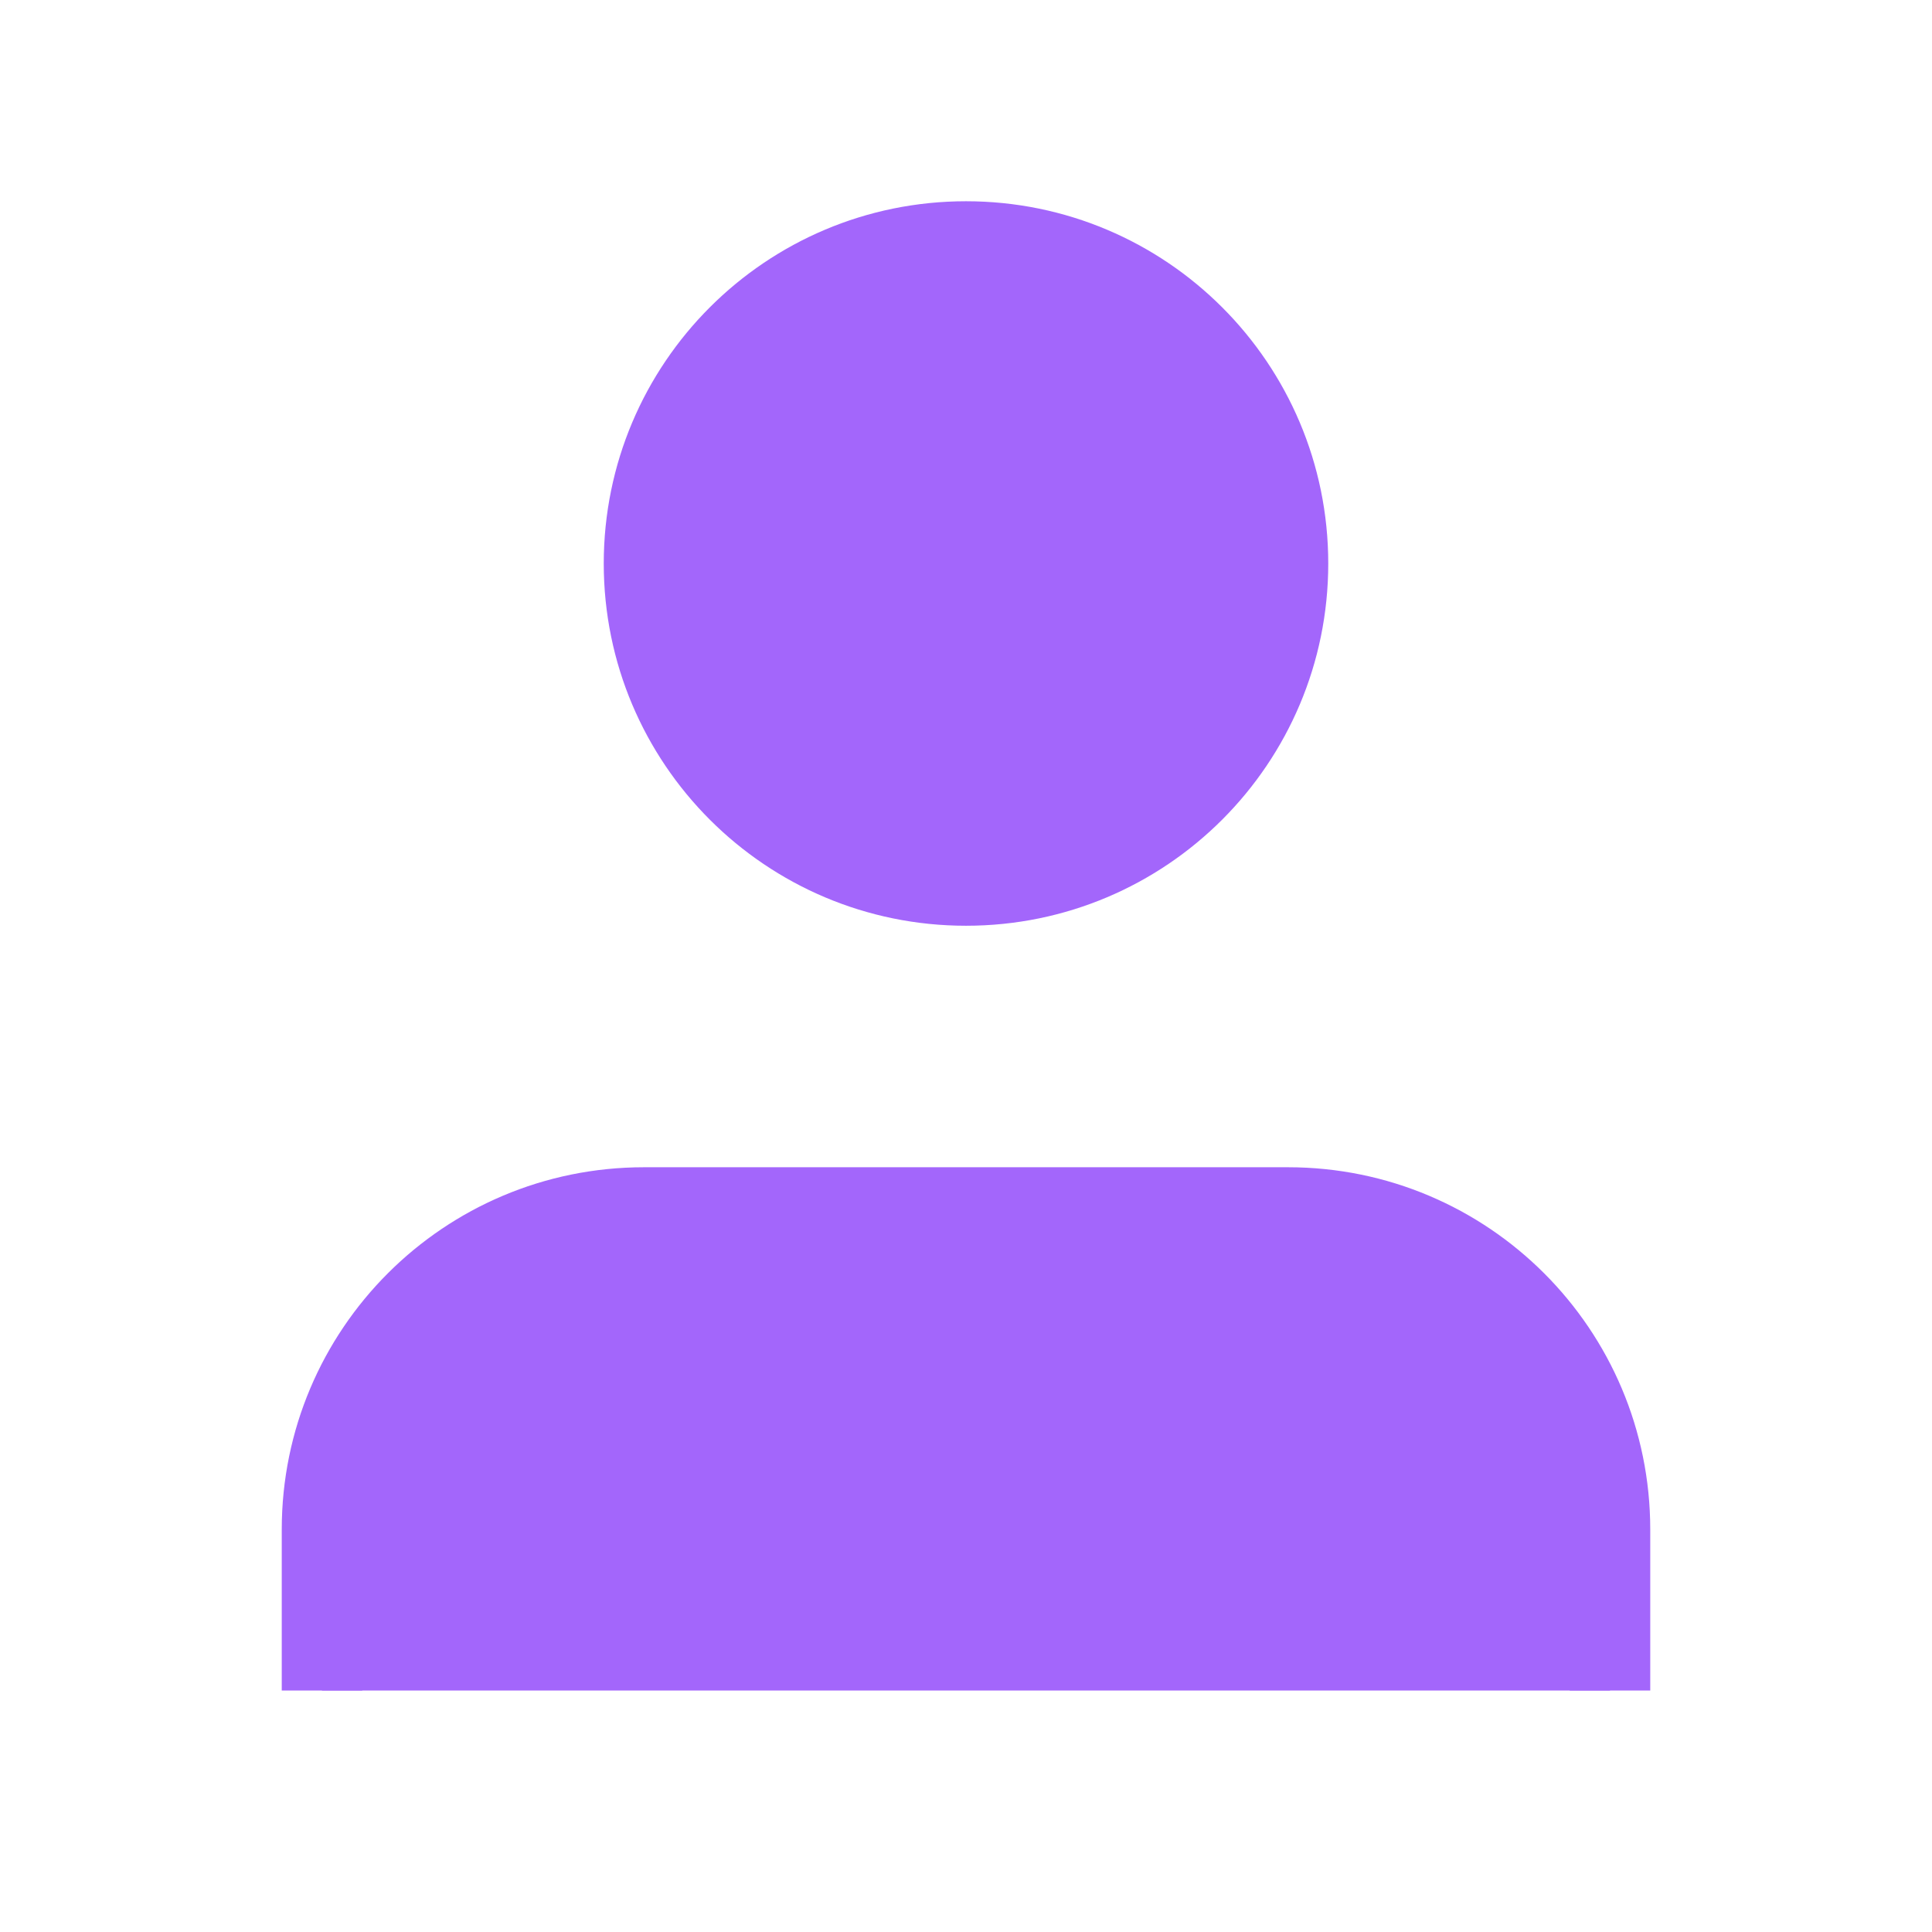
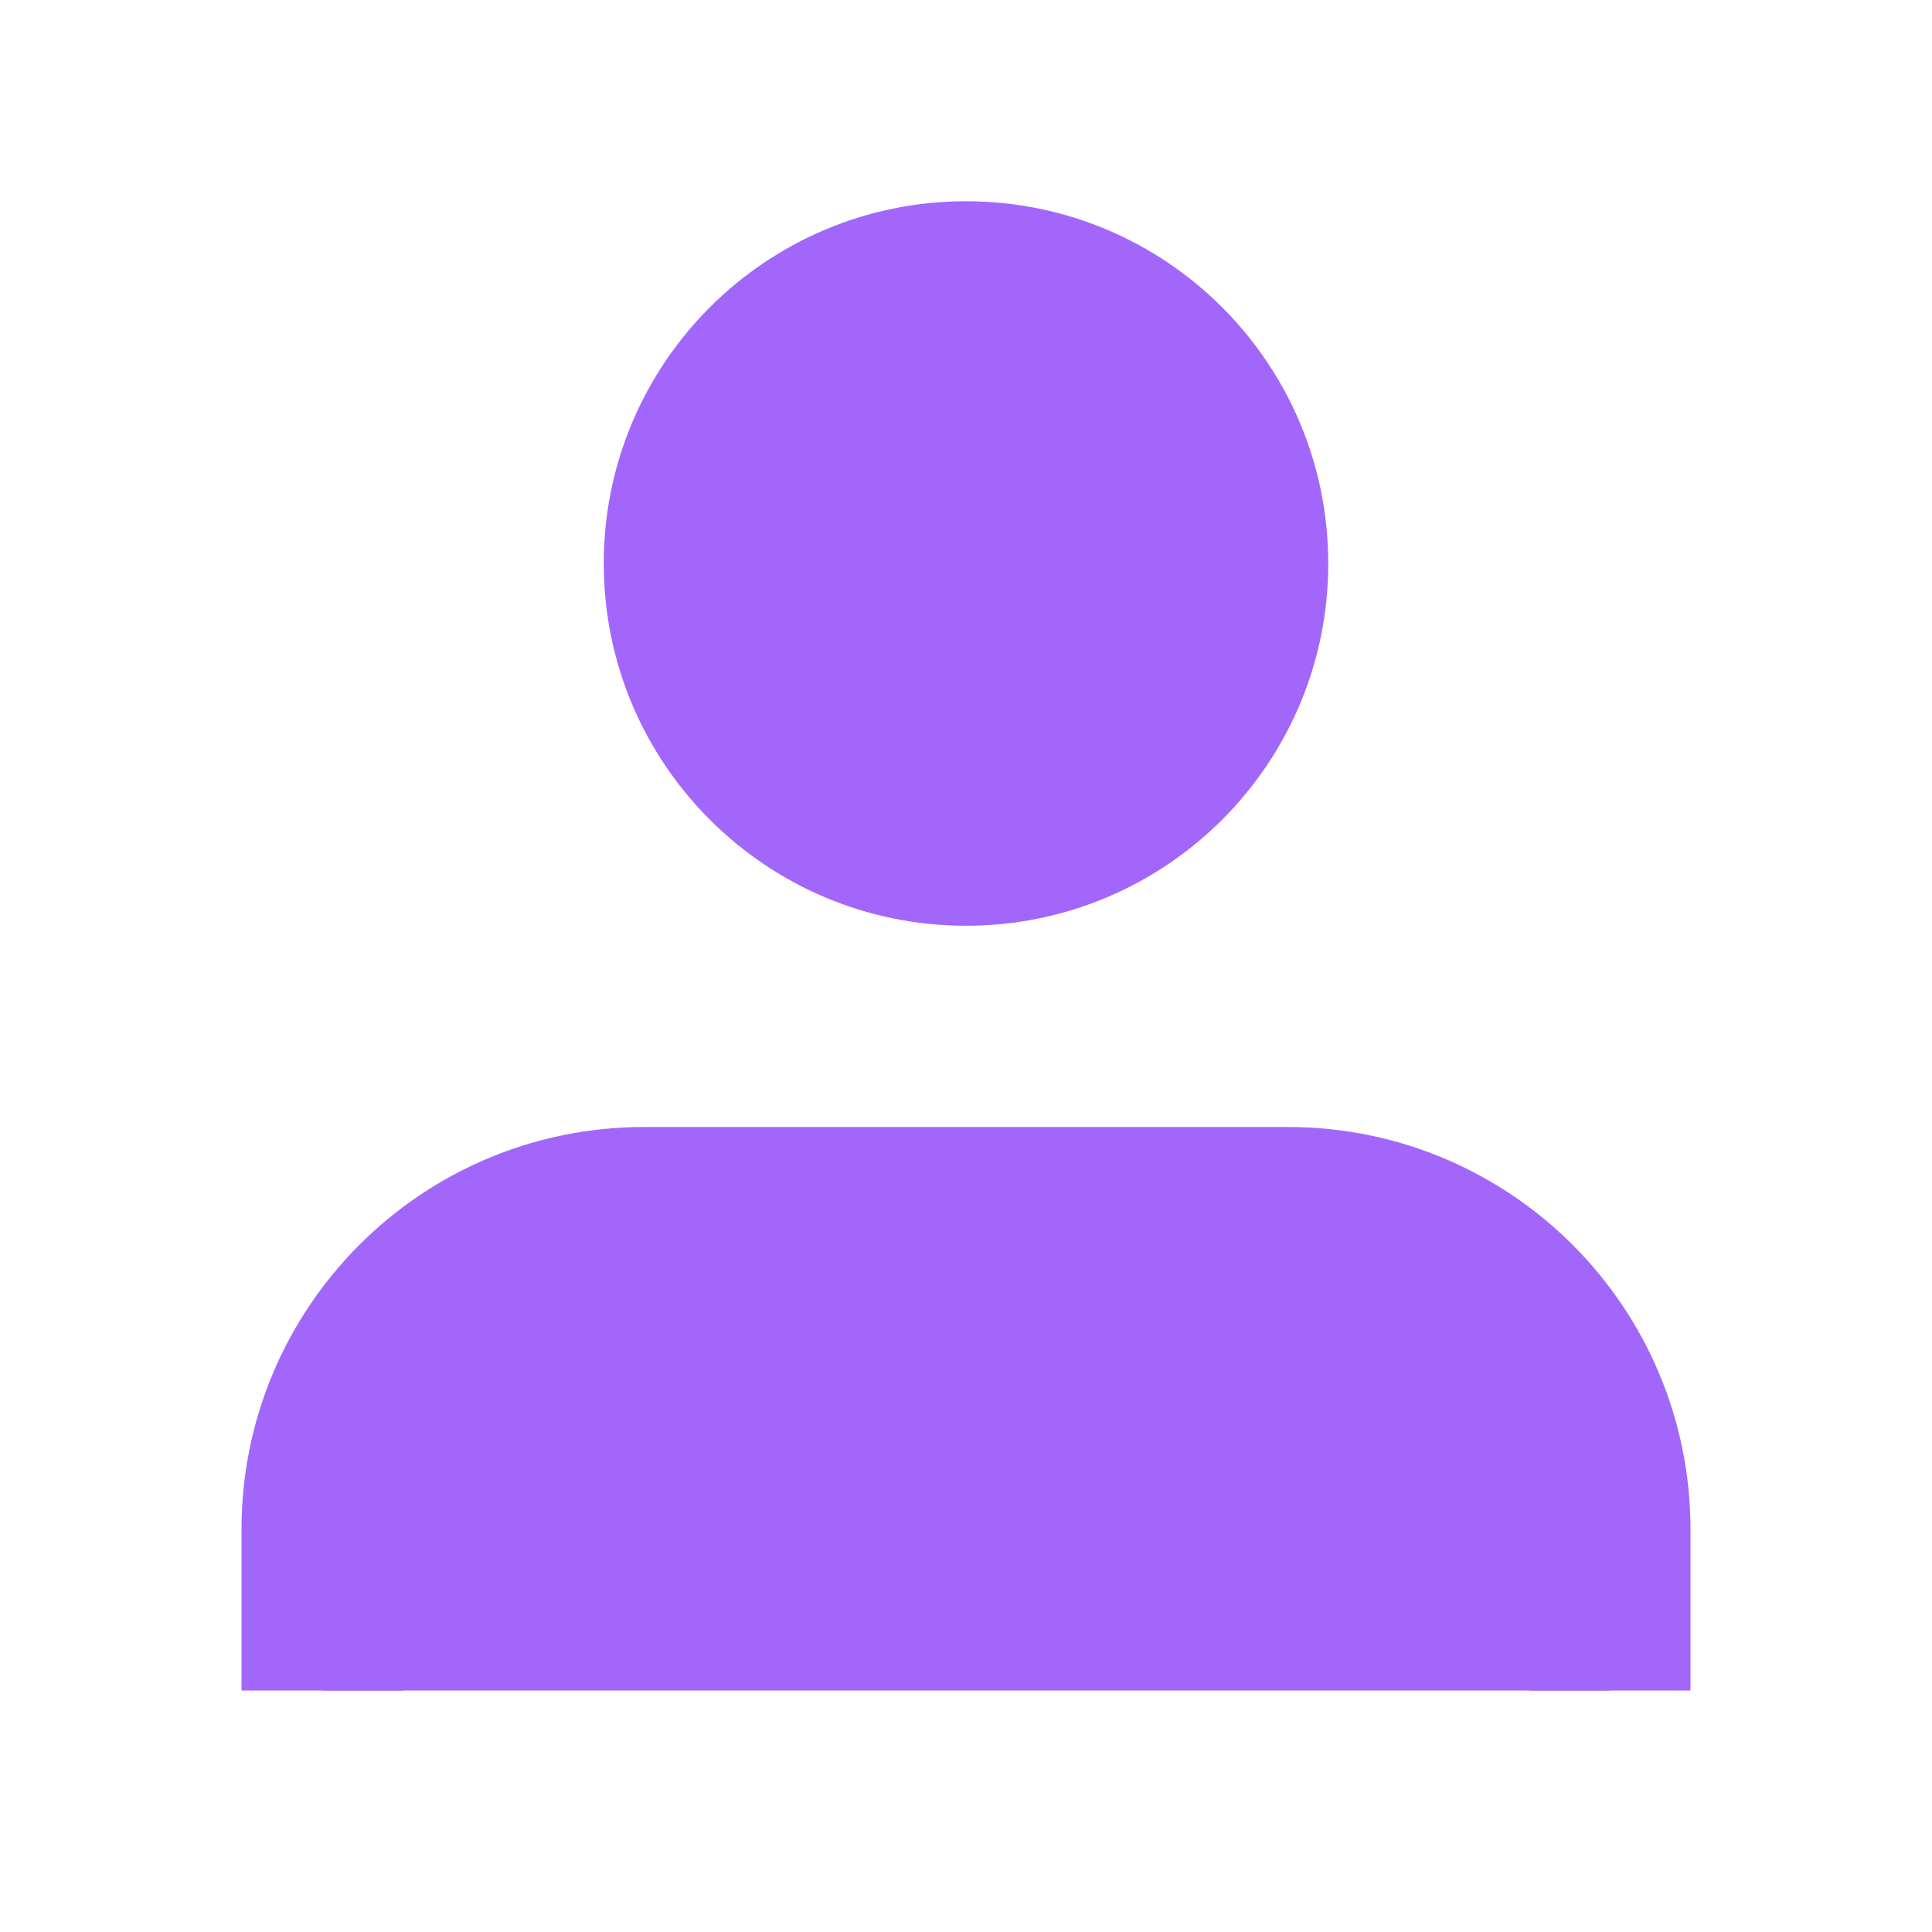
<svg xmlns="http://www.w3.org/2000/svg" xmlns:xlink="http://www.w3.org/1999/xlink" version="1.1" preserveAspectRatio="xMidYMid meet" viewBox="0 0 24 24" width="24" height="24">
  <defs>
    <path d="M20 21C20 19.8 20 19.13 20 19C20 16.79 18.21 15 16 15C15.2 15 8.8 15 8 15C5.79 15 4 16.79 4 19C4 19.13 4 19.8 4 21" id="b2CApwWtGV" />
    <path d="M12 3C9.79 3 8 4.79 8 7C8 9.21 9.79 11 12 11C14.21 11 16 9.21 16 7C16 4.79 14.21 3 12 3Z" id="ecP448OFO" />
  </defs>
  <g>
    <g>
      <g>
        <use xlink:href="#b2CApwWtGV" opacity="1" fill="#a366fb" fill-opacity="1" />
        <g>
-           <use xlink:href="#b2CApwWtGV" opacity="1" fill-opacity="0" stroke="#a366fb" stroke-width="1" stroke-opacity="1" />
+           <use xlink:href="#b2CApwWtGV" opacity="1" fill-opacity="0" stroke="#a366fb" stroke-width="2" stroke-opacity="1" />
        </g>
      </g>
      <g>
        <use xlink:href="#ecP448OFO" opacity="1" fill="#a366fb" fill-opacity="1" />
        <g>
          <use xlink:href="#ecP448OFO" opacity="1" fill-opacity="0" stroke="#a366fb" stroke-width="1" stroke-opacity="1" />
        </g>
      </g>
    </g>
  </g>
</svg>
